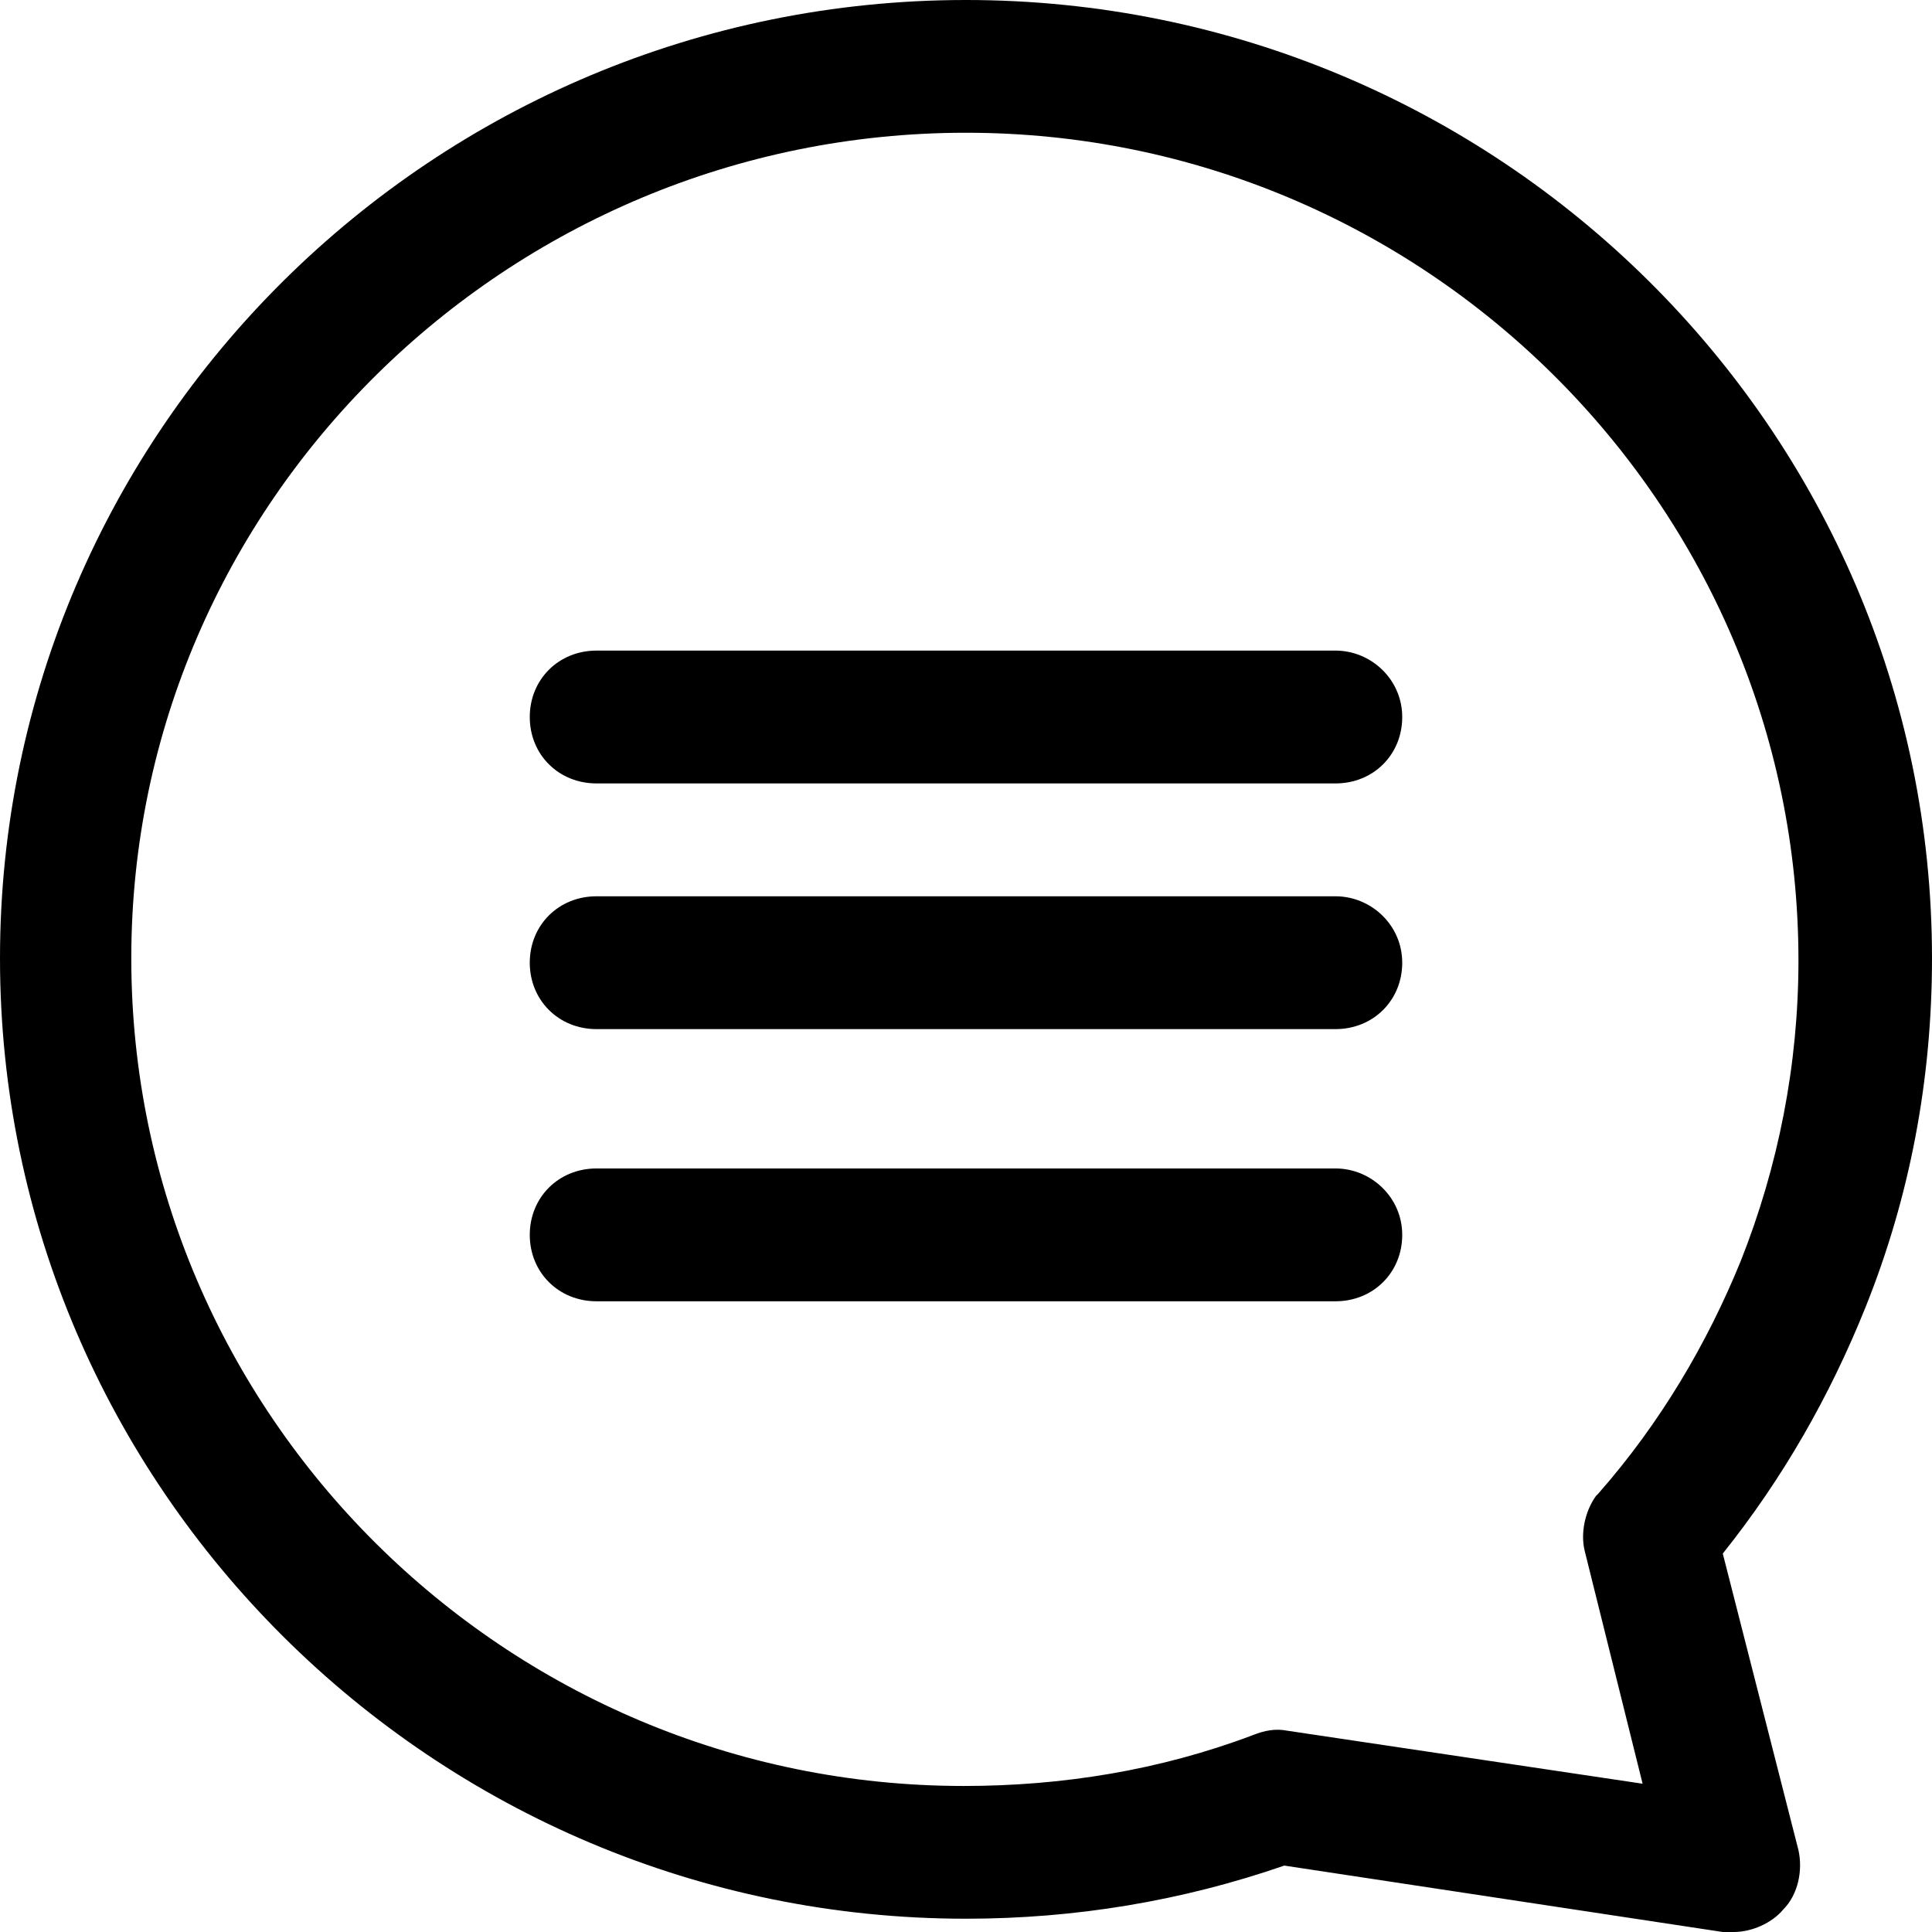
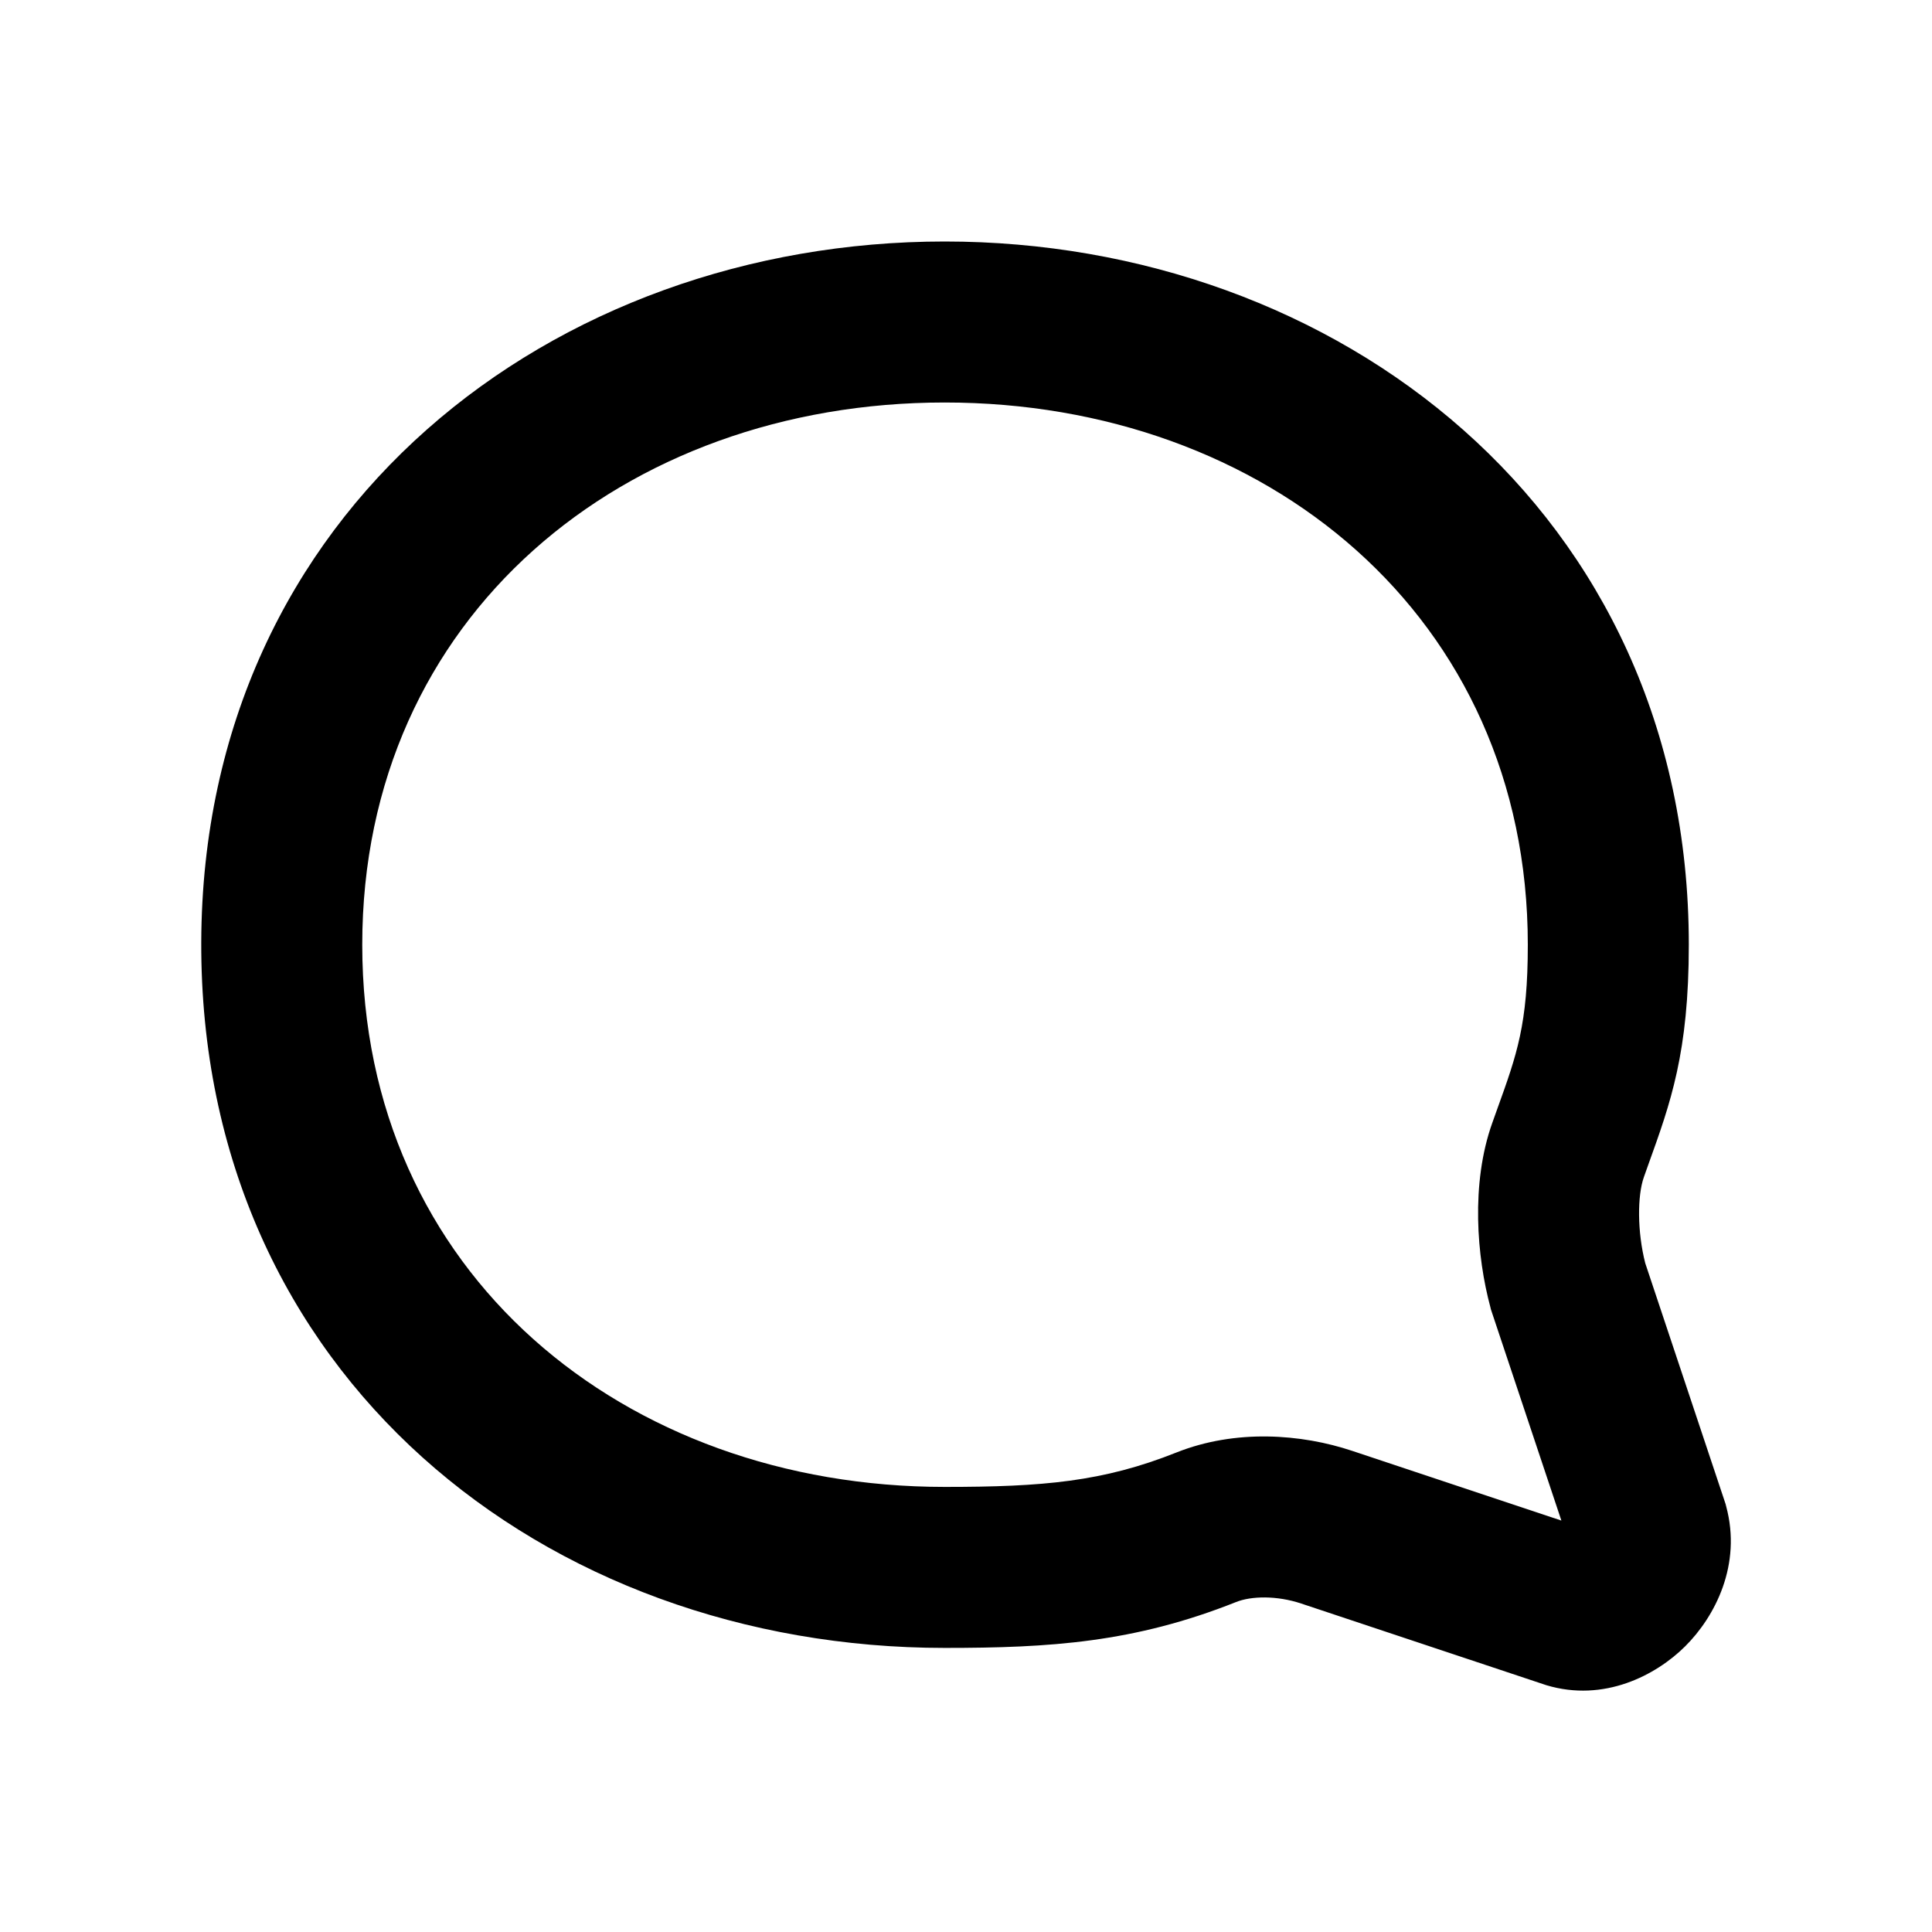
<svg xmlns="http://www.w3.org/2000/svg" width="24" height="24" viewBox="0 0 24 24" fill="none">
-   <path d="M16.59 8.082H7.41C6.94 8.082 6.581 8.44 6.581 8.907C6.581 9.375 6.94 9.732 7.41 9.732H16.59C17.06 9.732 17.419 9.375 17.419 8.907C17.419 8.44 17.032 8.082 16.59 8.082Z" fill="currentColor" />
-   <path d="M16.59 11.134H7.41C6.94 11.134 6.581 11.491 6.581 11.959C6.581 12.426 6.94 12.784 7.41 12.784H16.59C17.06 12.784 17.419 12.426 17.419 11.959C17.419 11.491 17.032 11.134 16.59 11.134Z" fill="currentColor" />
-   <path d="M16.59 14.515H7.41C6.94 14.515 6.581 14.873 6.581 15.34C6.581 15.807 6.94 16.165 7.41 16.165H16.59C17.06 16.165 17.419 15.807 17.419 15.34C17.419 14.873 17.032 14.515 16.59 14.515Z" fill="currentColor" />
-   <path d="M24 11.904C24 5.333 18.608 0 12 0C5.392 0 0 5.333 0 11.904C0 18.474 5.392 23.835 12 23.835C13.355 23.835 14.682 23.615 15.954 23.175L21.401 24C21.456 24 21.484 24 21.539 24C21.76 24 22.009 23.89 22.148 23.725C22.341 23.533 22.396 23.23 22.341 22.983L21.401 19.299C22.148 18.364 22.728 17.347 23.171 16.247C23.724 14.873 24 13.416 24 11.904ZM19.852 18.557L19.825 18.584C19.687 18.777 19.631 19.052 19.687 19.271L20.405 22.158L15.982 21.498C15.843 21.471 15.705 21.498 15.567 21.553C14.405 21.993 13.189 22.186 11.972 22.186C6.277 22.186 1.631 17.567 1.631 11.904C1.631 6.241 6.304 1.649 12 1.649C17.696 1.649 22.341 6.268 22.341 11.931C22.341 13.223 22.092 14.488 21.622 15.67C21.207 16.687 20.627 17.677 19.852 18.557Z" fill="currentColor" />
+   <path fill-rule="evenodd" clip-rule="evenodd" d="M20.979 11.736C20.979 6.335 16.596 3 11.735 3C6.883 3 2.518 6.323 2.5 11.703C2.482 17.083 6.769 20.471 11.736 20.471C13.042 20.471 14.089 20.405 15.355 19.901C15.546 19.825 15.862 19.819 16.165 19.92L19.209 20.934C19.927 21.15 20.572 20.81 20.932 20.453C21.306 20.082 21.639 19.436 21.443 18.712L21.436 18.684L20.438 15.692C20.338 15.302 20.339 14.852 20.421 14.622L20.476 14.467C20.753 13.699 20.979 13.074 20.979 11.736ZM11.735 5C7.754 5 4.5 7.653 4.5 11.736C4.5 15.819 7.754 18.471 11.736 18.471C12.956 18.471 13.702 18.407 14.615 18.043C15.347 17.752 16.163 17.811 16.8 18.024L19.396 18.889L18.521 16.267L18.514 16.238C18.346 15.616 18.268 14.703 18.538 13.948C18.558 13.89 18.579 13.834 18.598 13.78C18.844 13.098 18.979 12.726 18.979 11.736C18.979 7.654 15.719 5 11.735 5Z" fill="currentColor" />
</svg>
